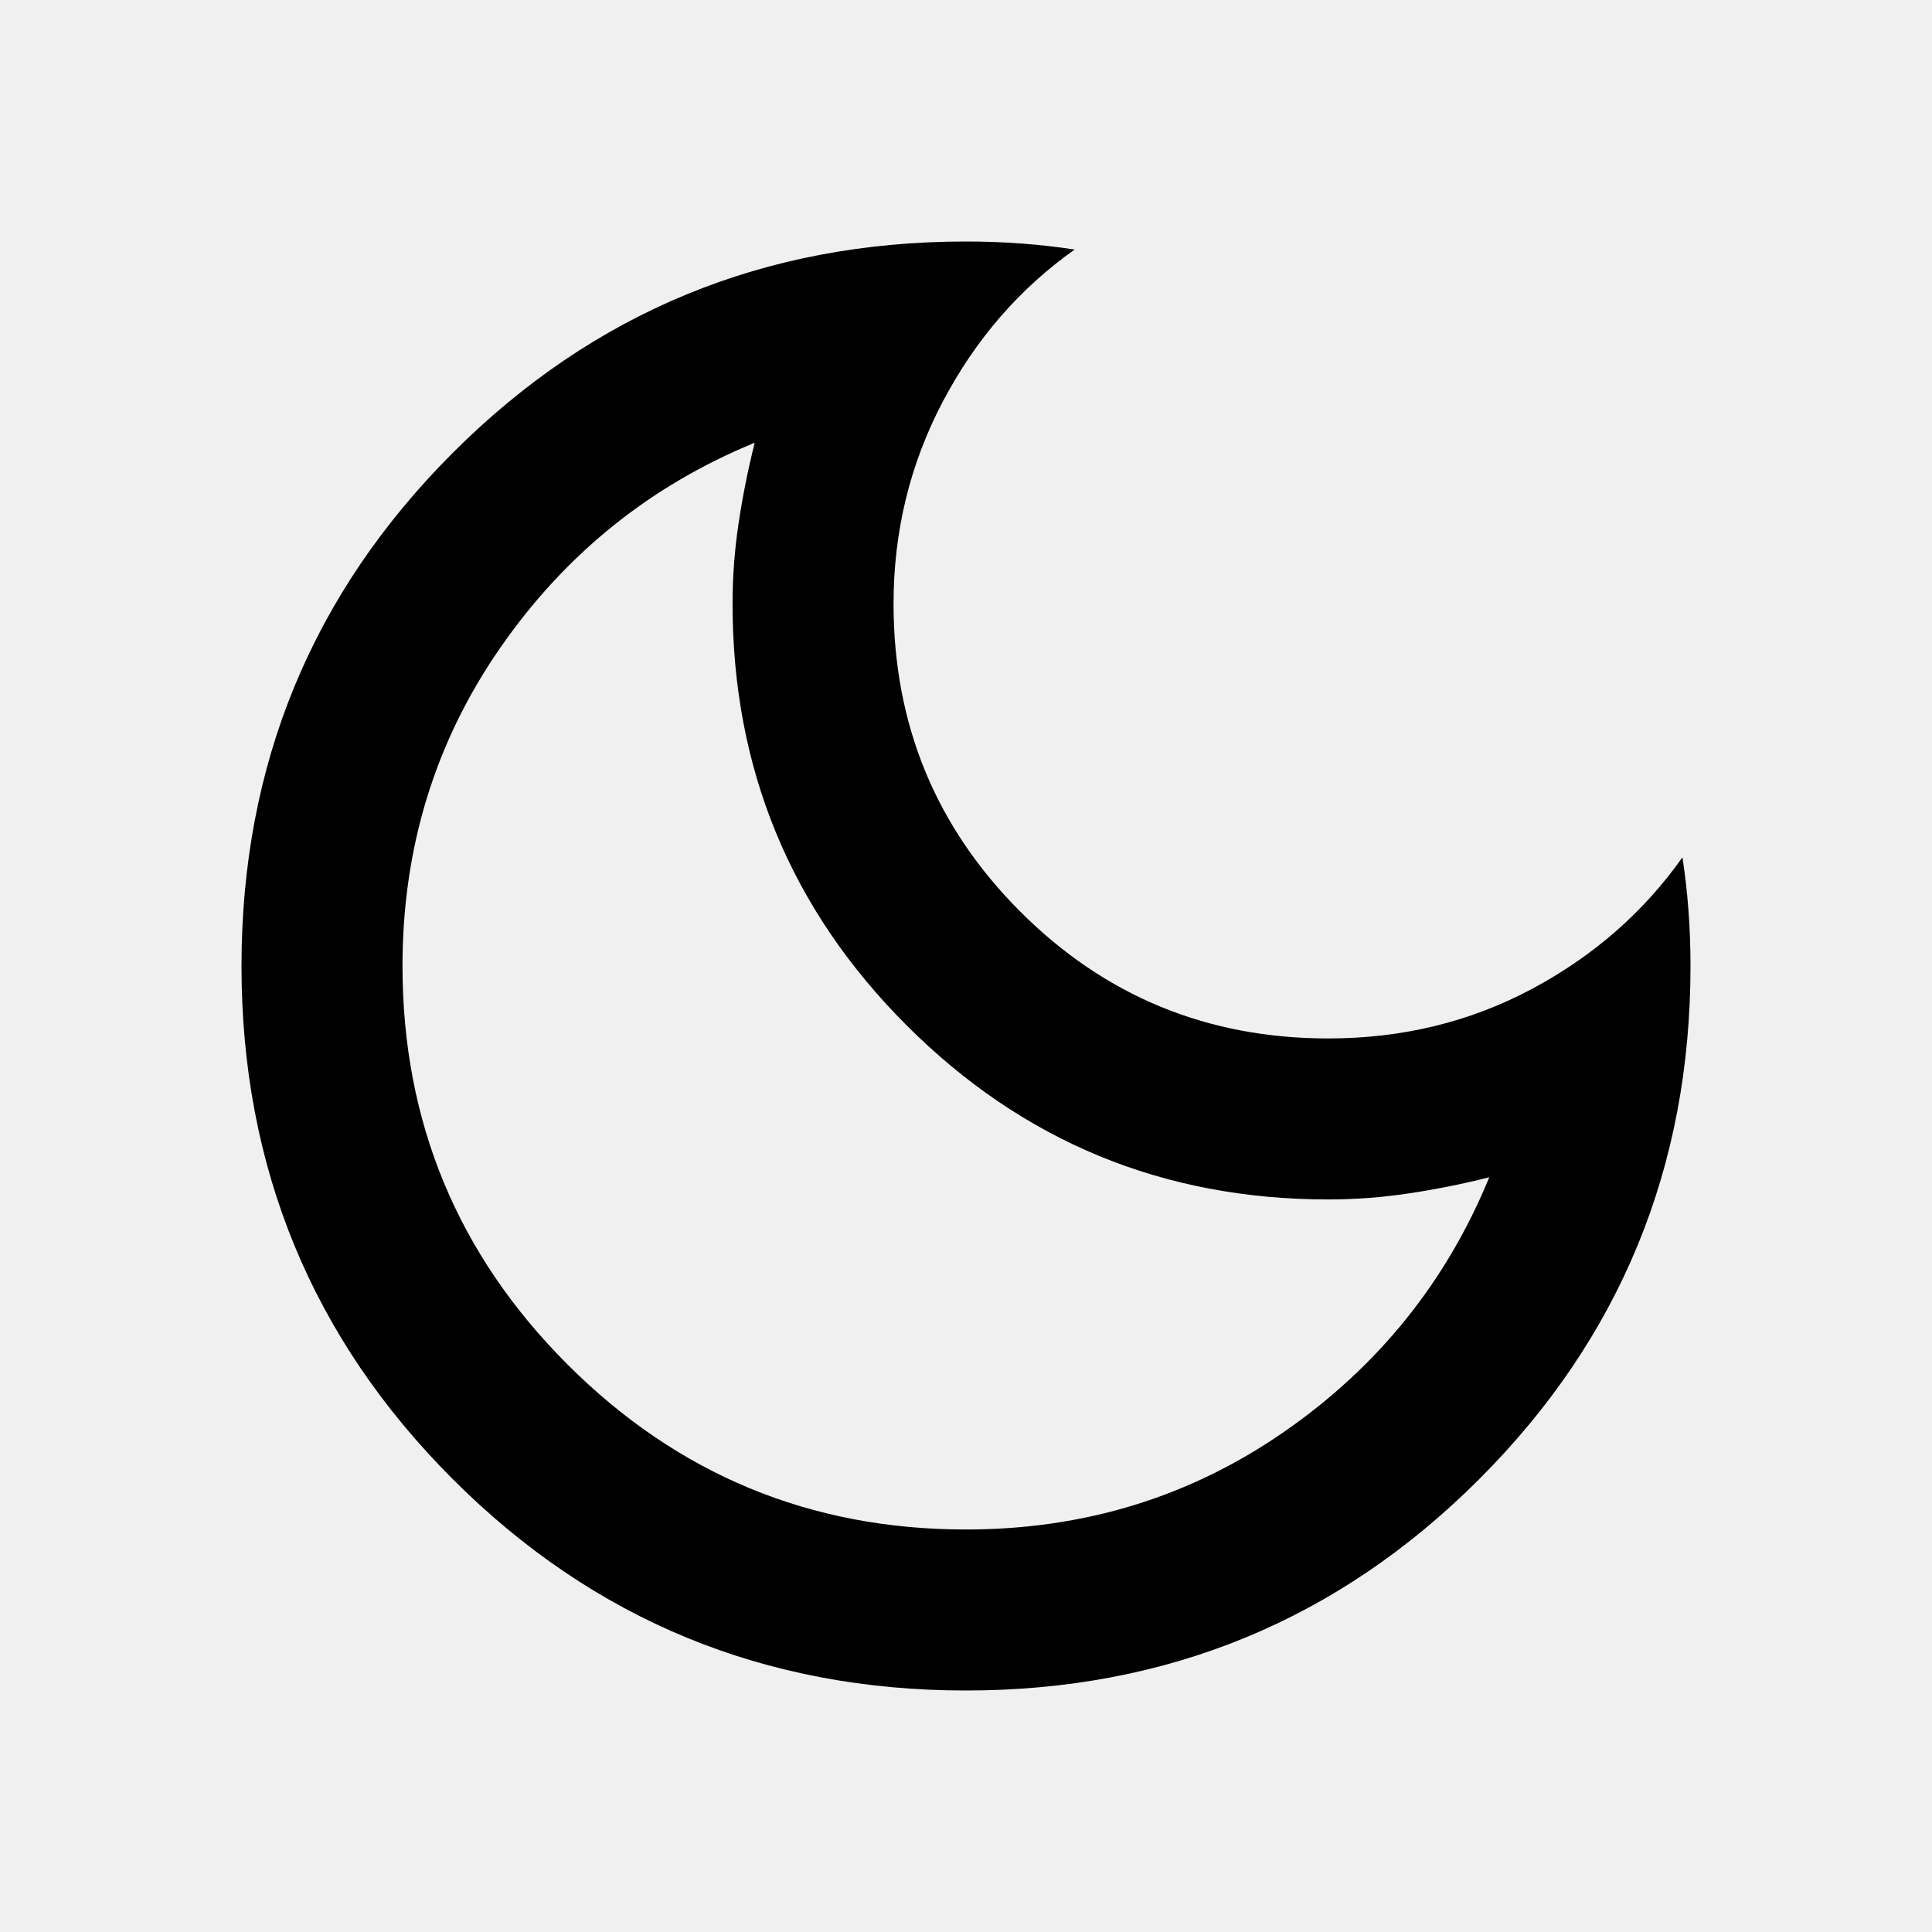
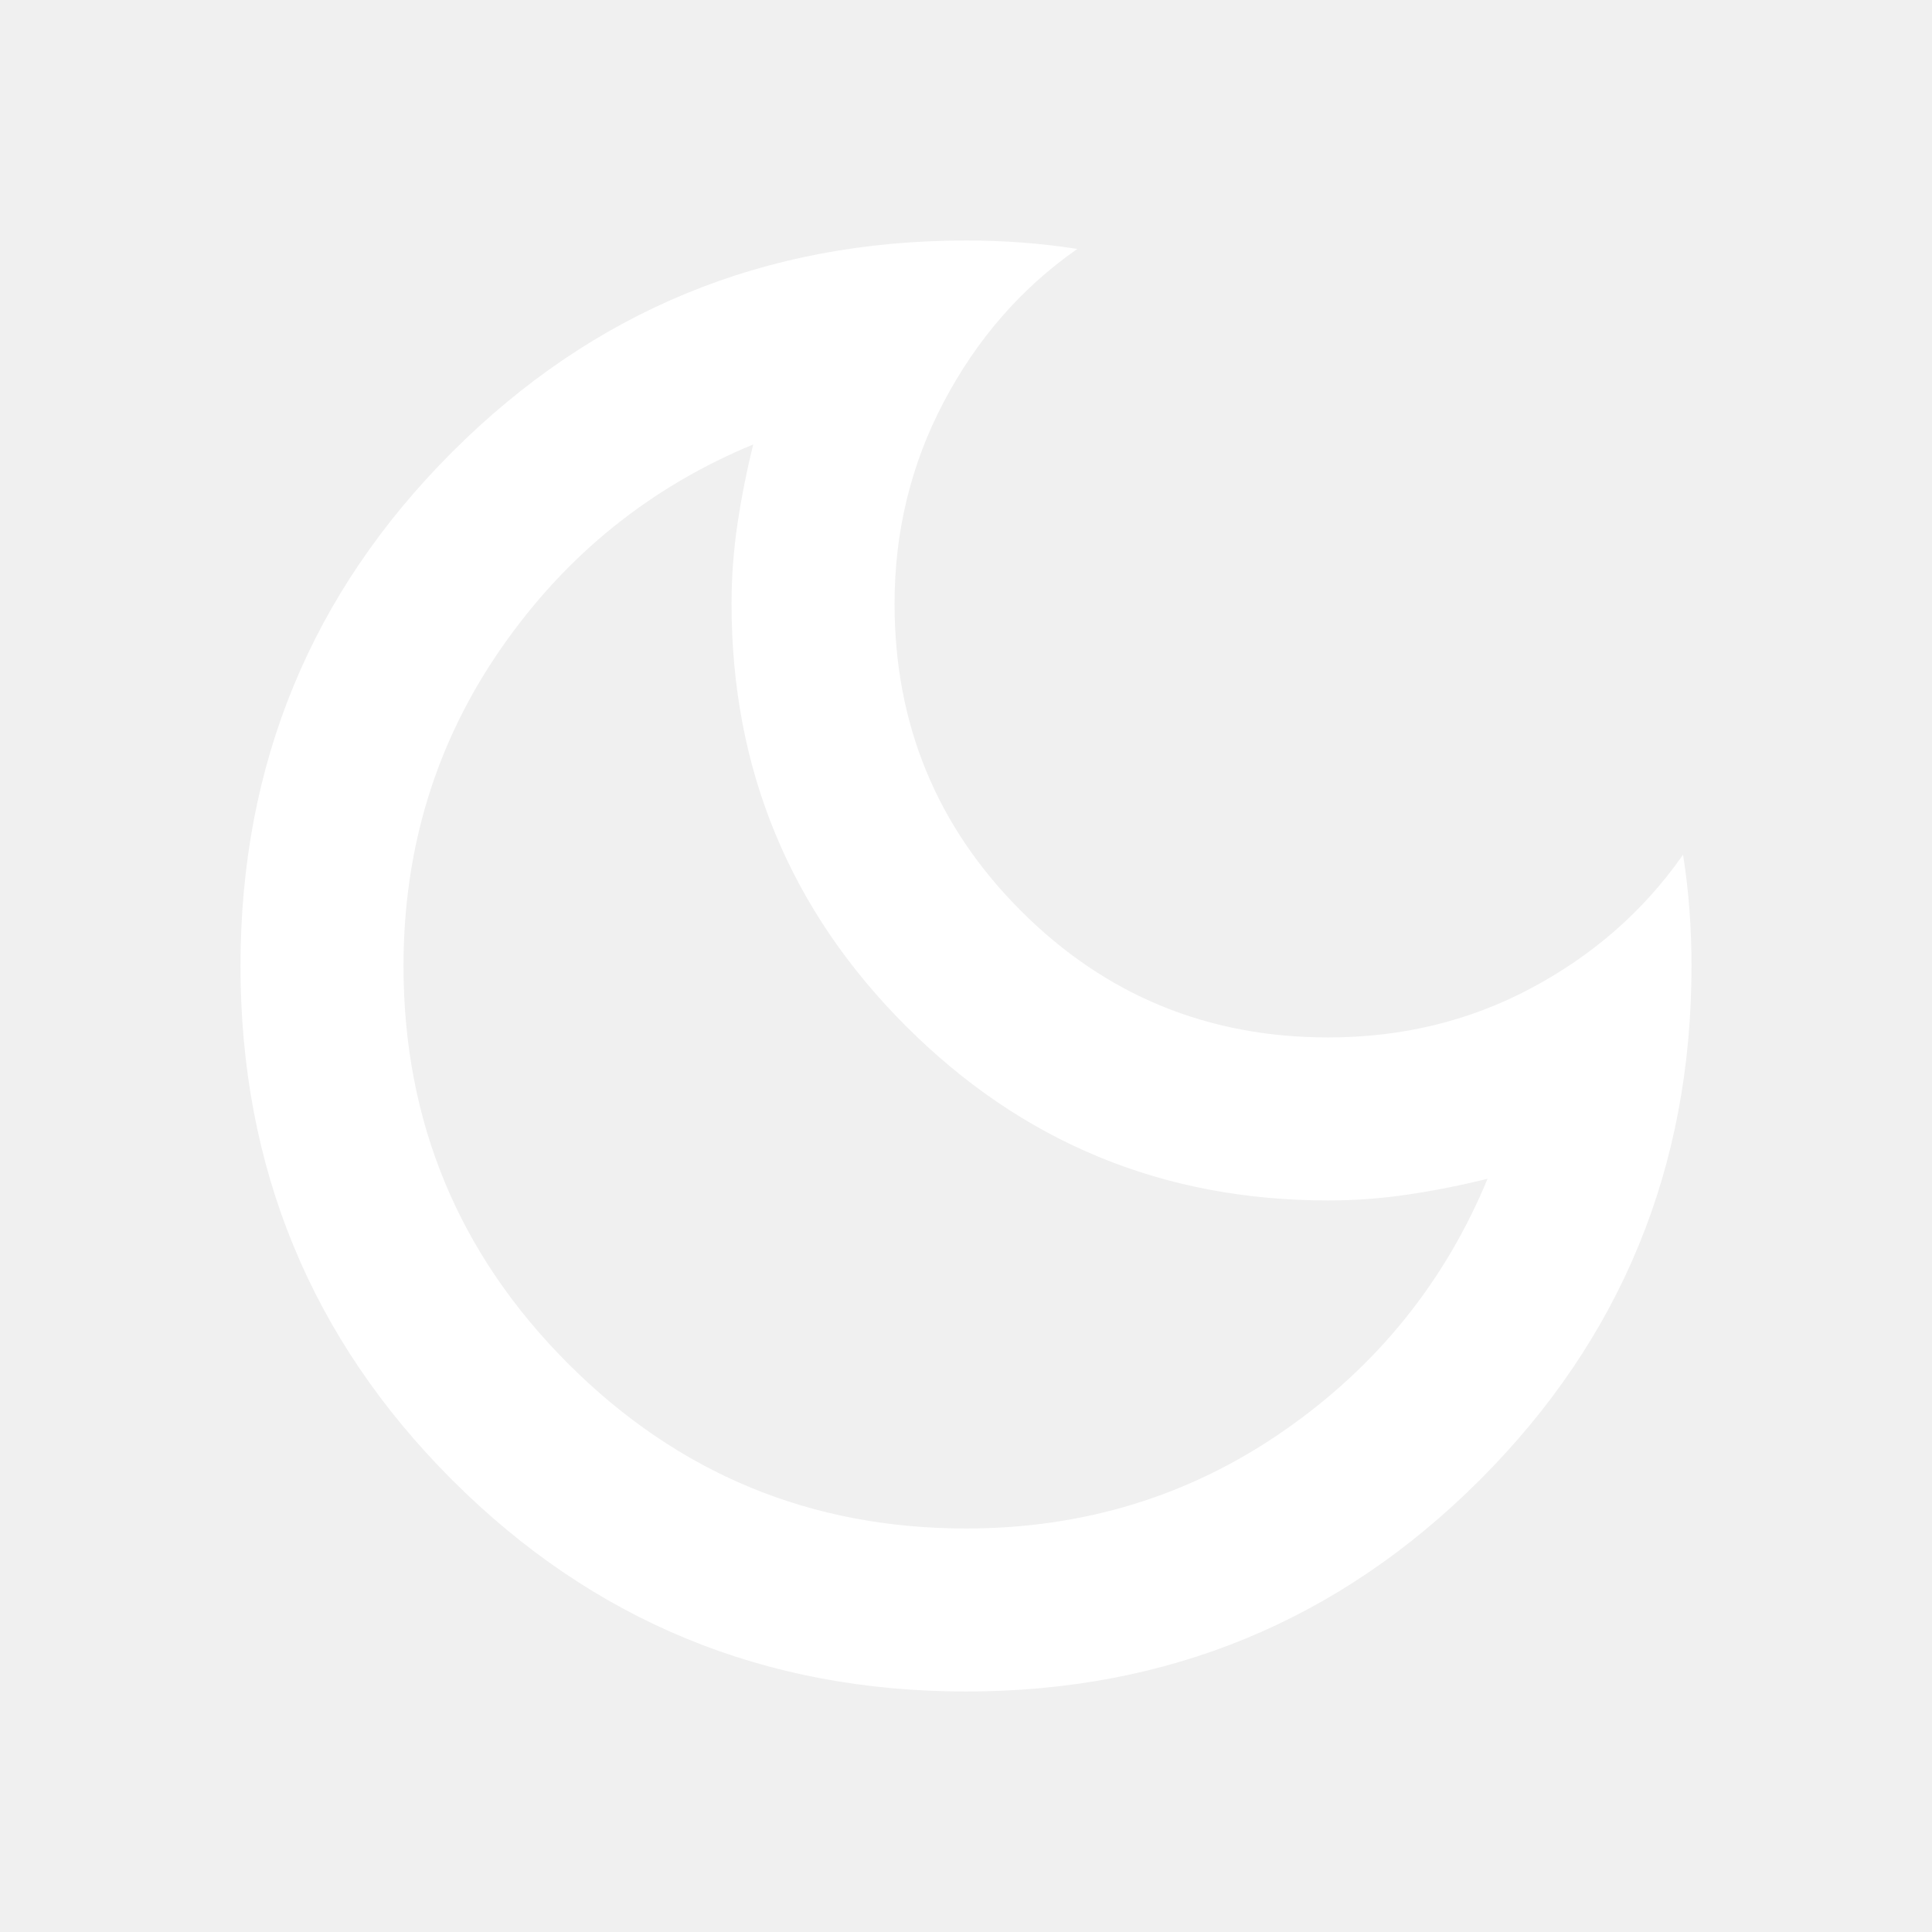
- <svg xmlns="http://www.w3.org/2000/svg" height="24" viewBox="0 -960 960 960" width="24">
+ <svg xmlns="http://www.w3.org/2000/svg" stroke="#fff" fill="#fff" height="24" viewBox="0 -960 960 960" width="24">
  <path d="M480-120q-150 0-255-105T120-480q0-150 105-255t255-105q14 0 27.5 1t26.5 3q-41 29-65.5 75.5T444-660q0 90 63 153t153 63q55 0 101-24.5t75-65.5q2 13 3 26.5t1 27.5q0 150-105 255T480-120Zm0-80q88 0 158-48.5T740-375q-20 5-40 8t-40 3q-123 0-209.5-86.5T364-660q0-20 3-40t8-40q-78 32-126.5 102T200-480q0 116 82 198t198 82Zm-10-270Z" />
</svg>
